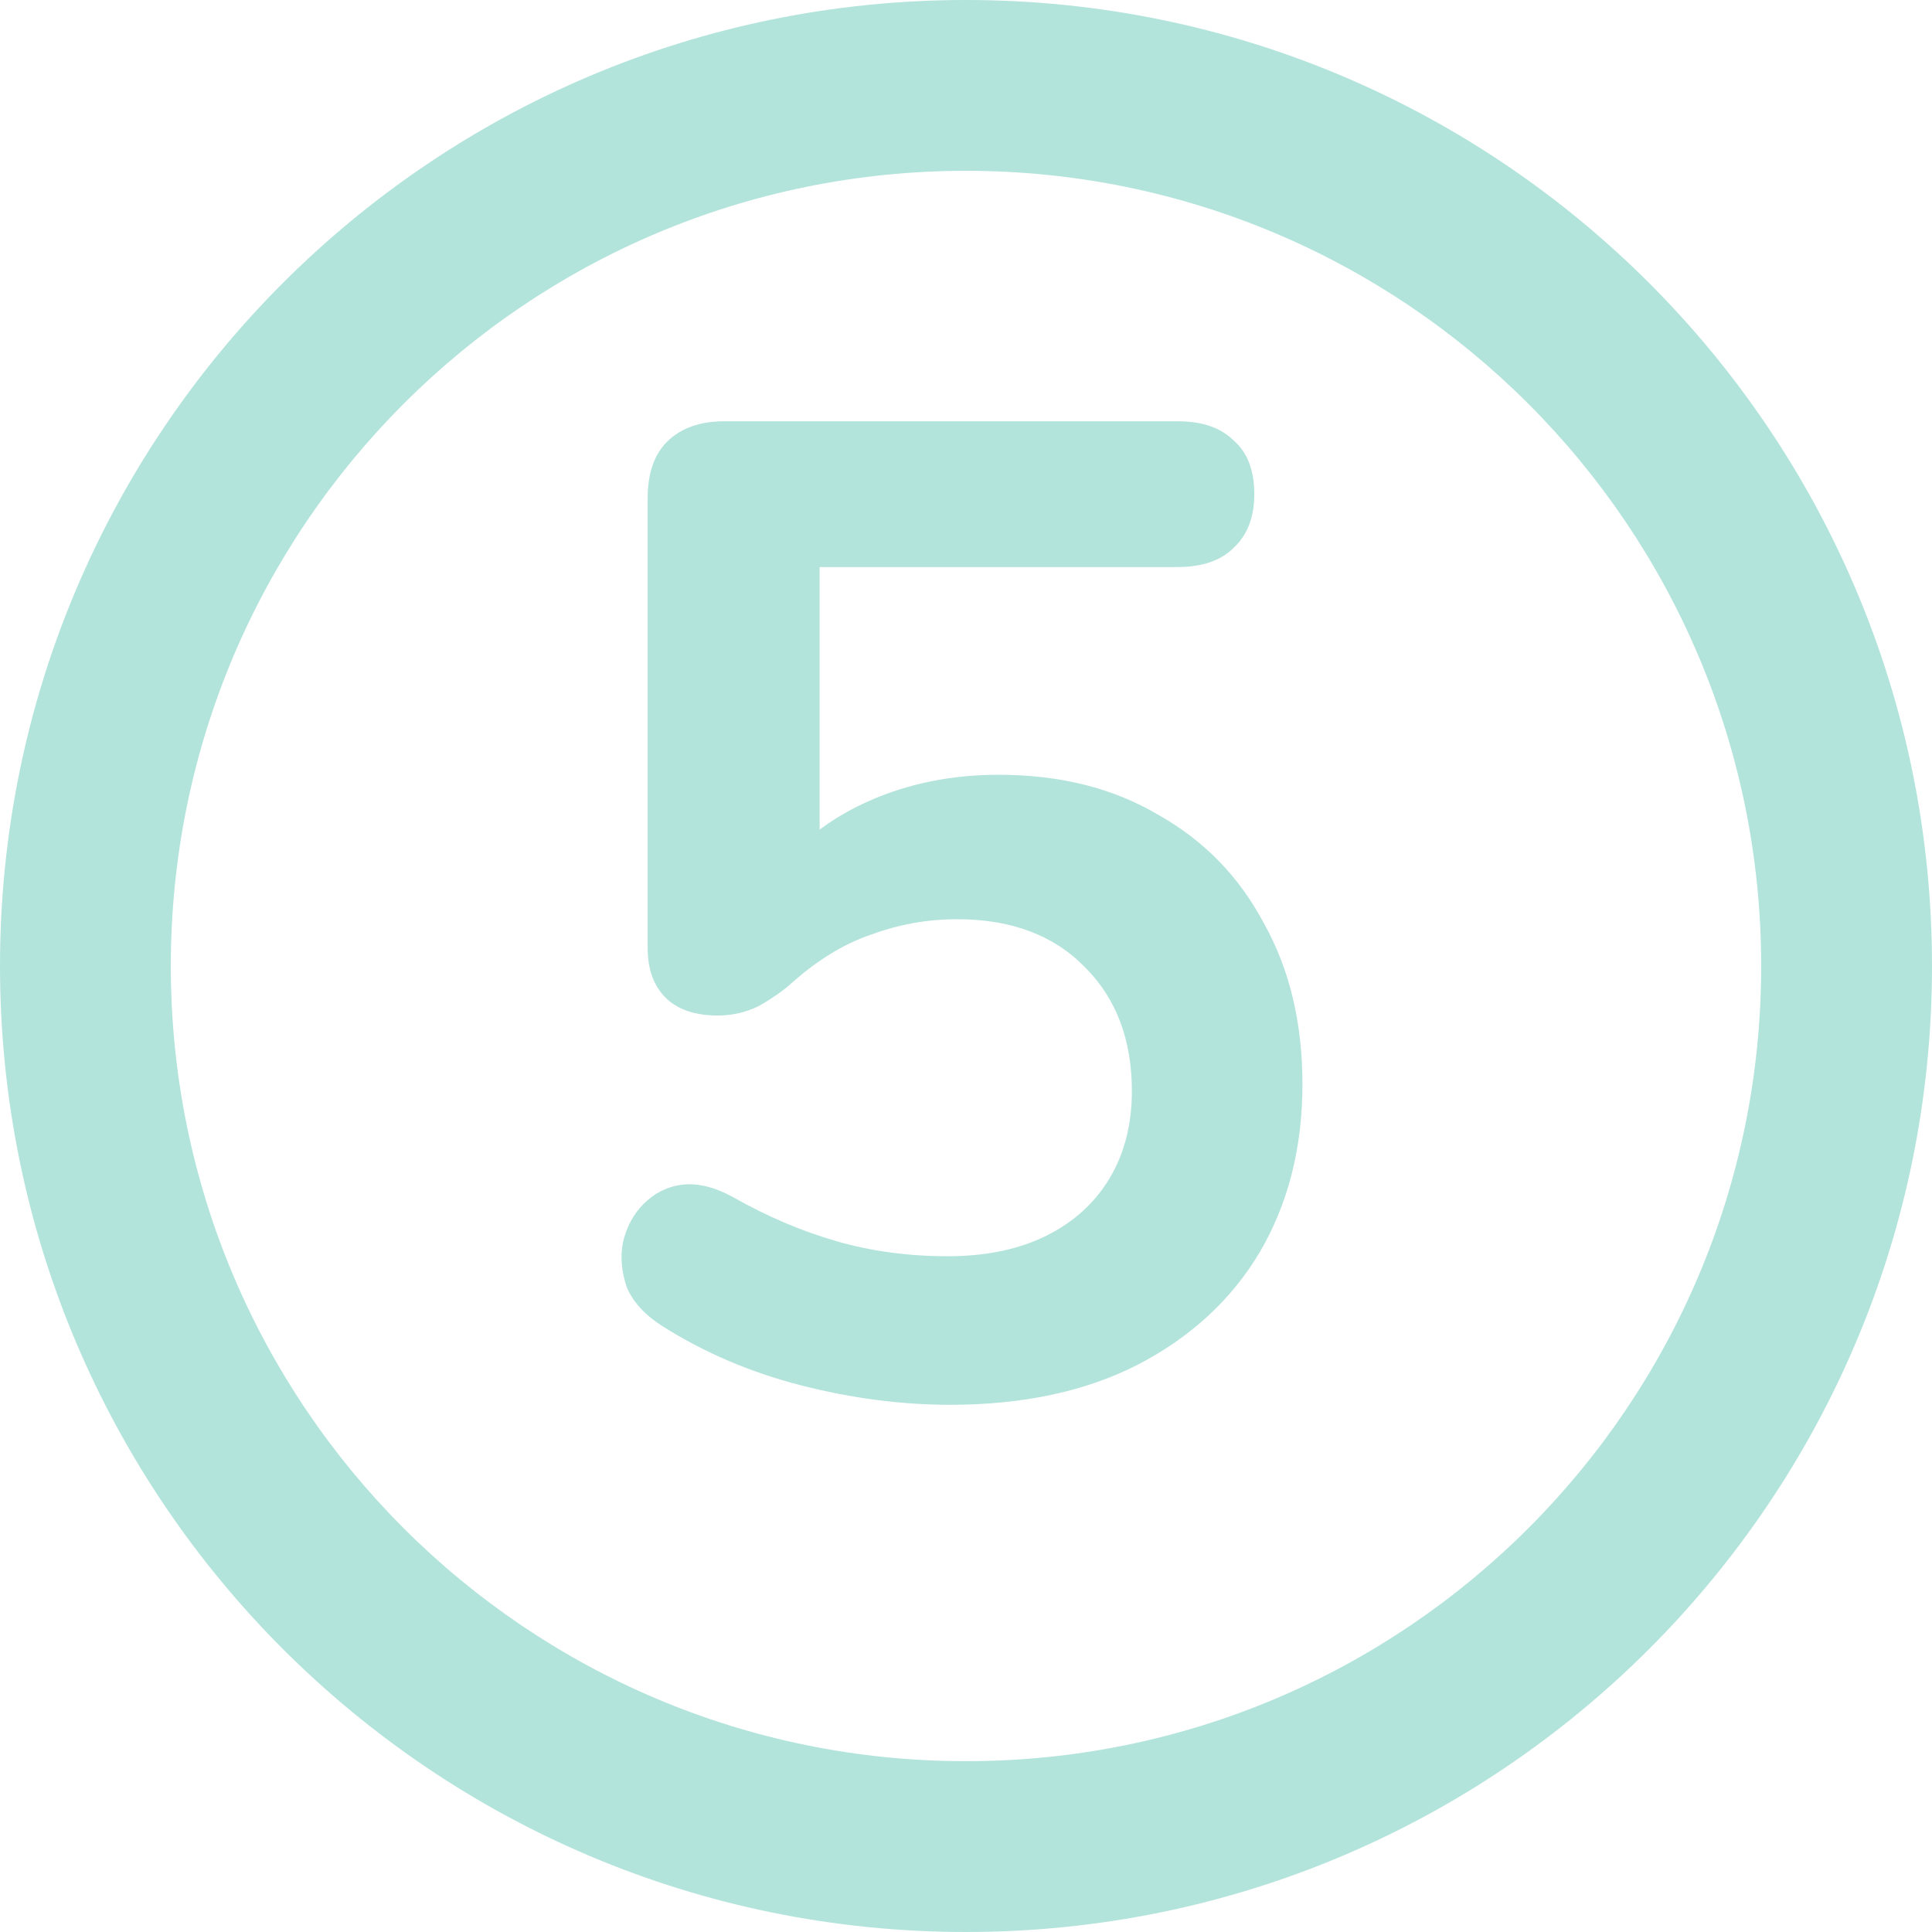
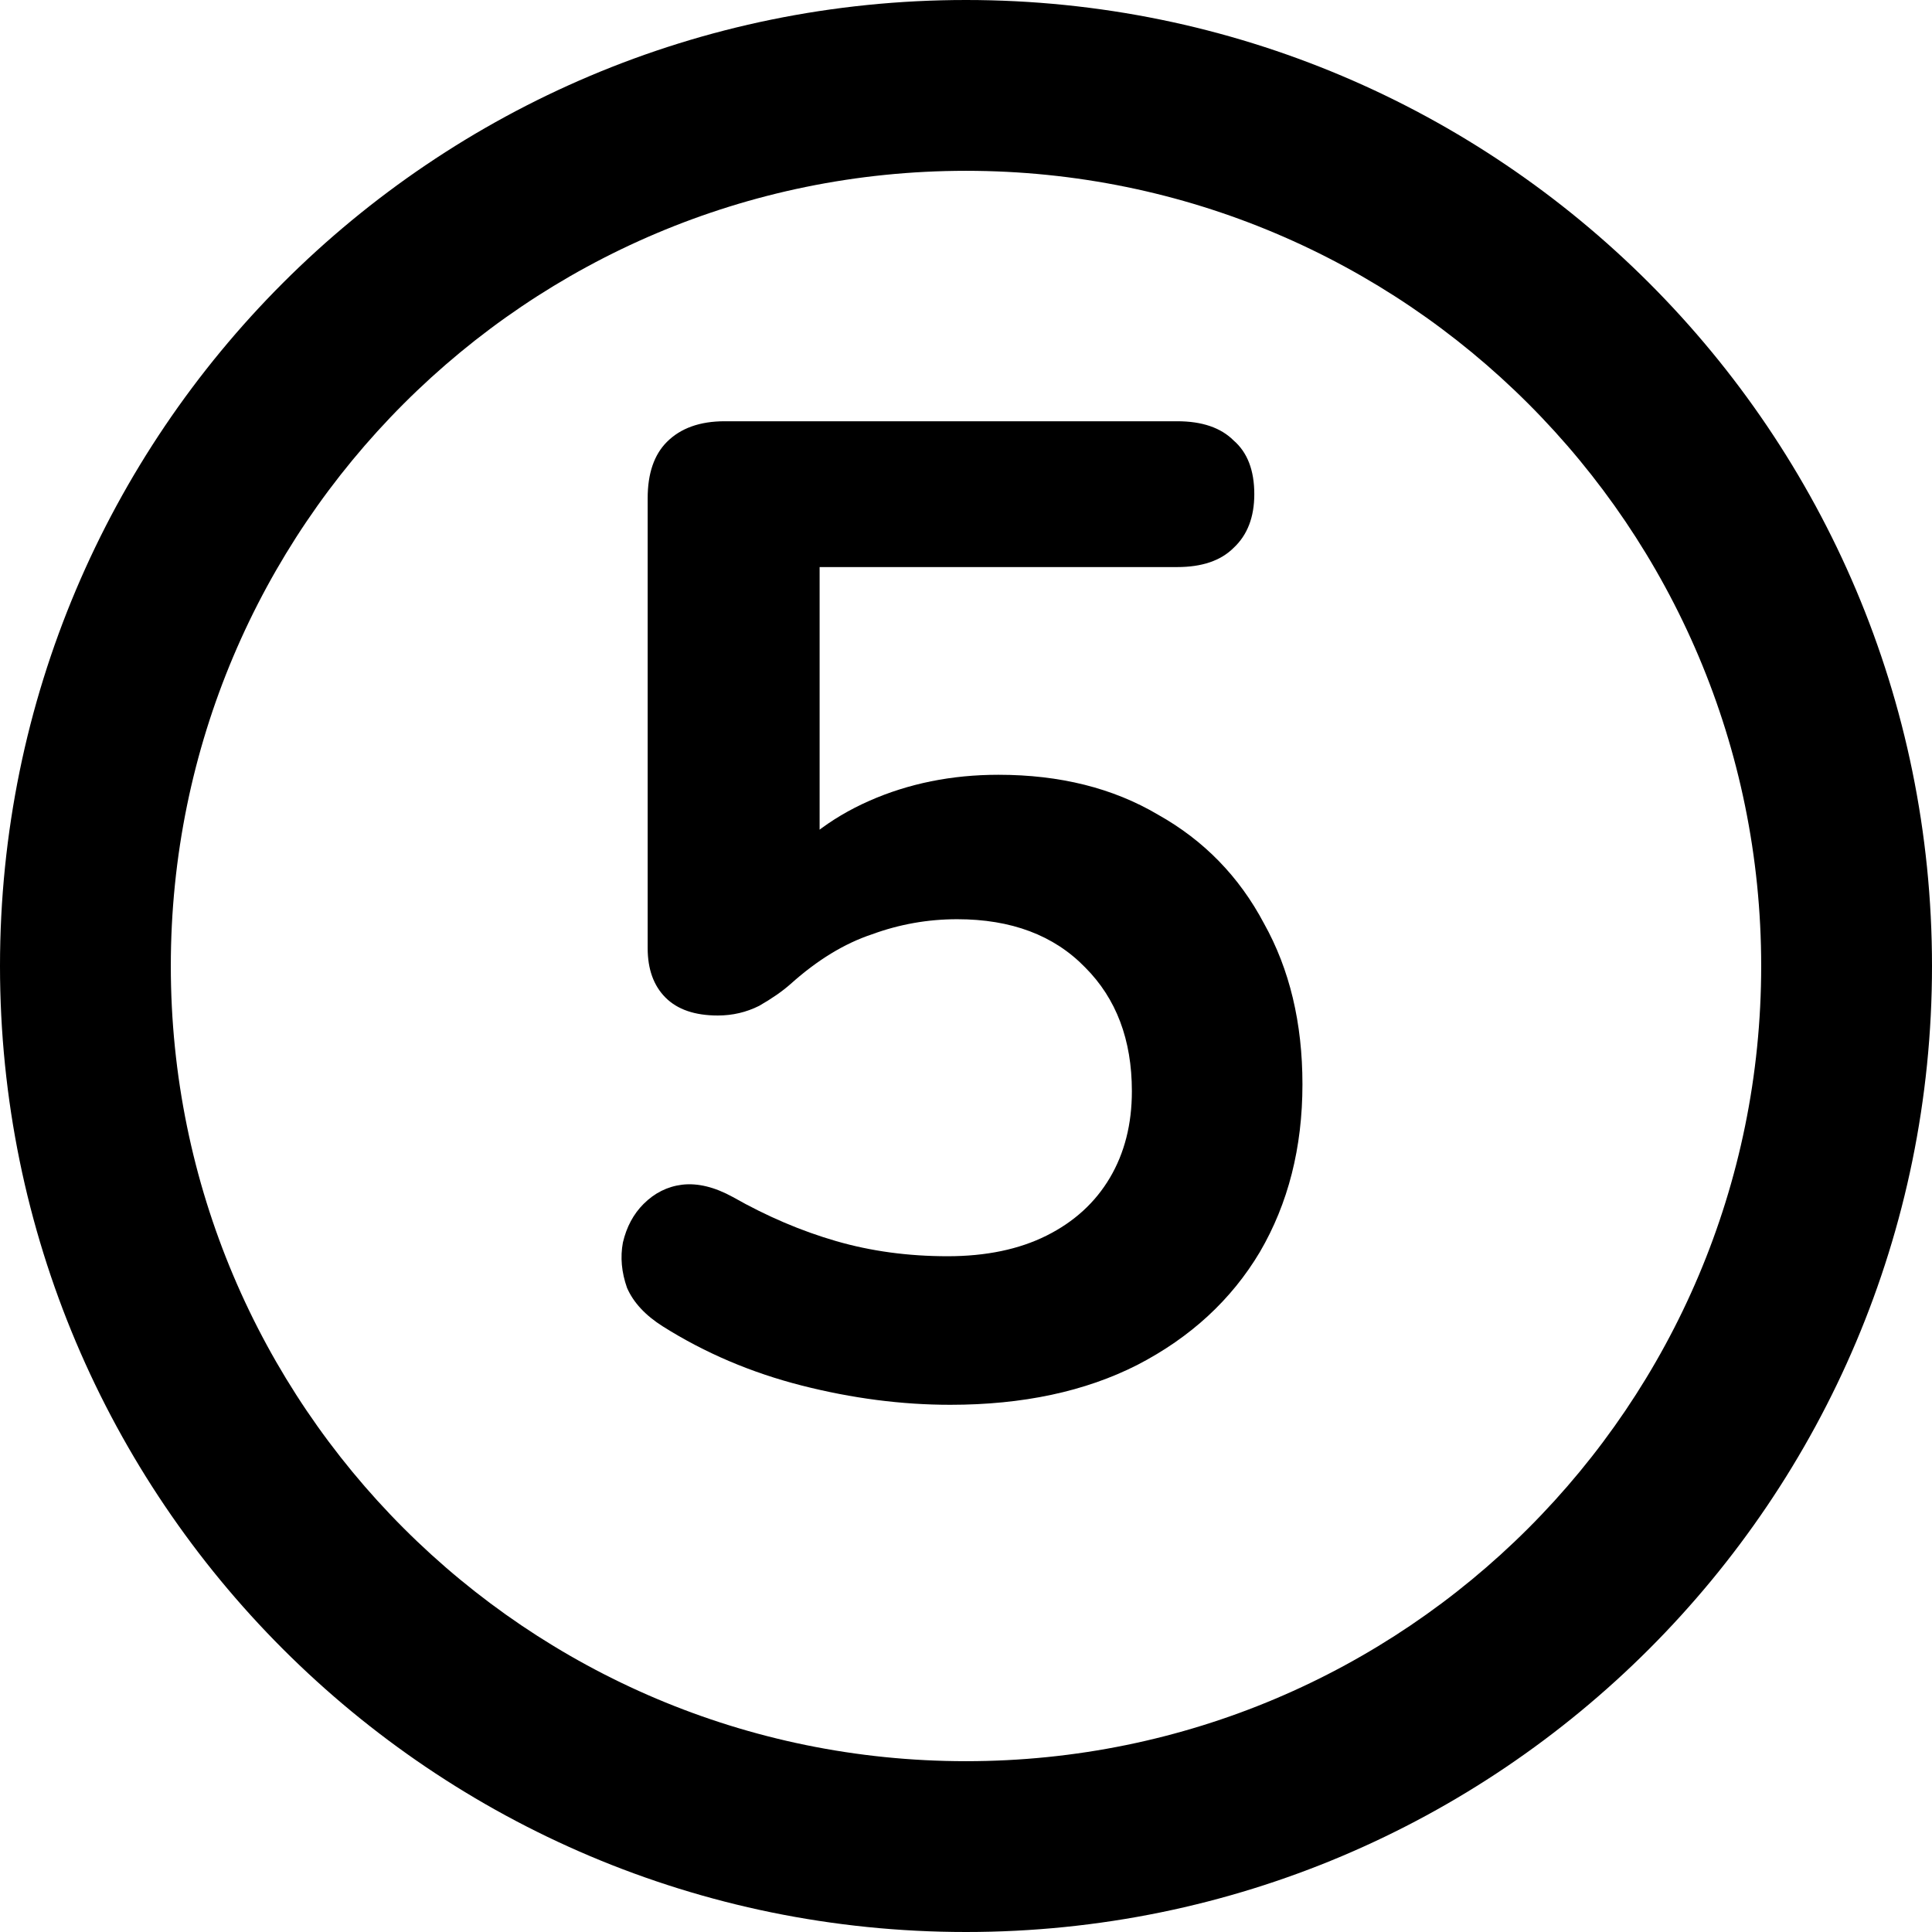
<svg xmlns="http://www.w3.org/2000/svg" width="500" height="500" viewBox="0 0 500 500" fill="none">
-   <path d="M500 250C500 388.071 388.071 500 250 500C111.929 500 0 388.071 0 250C0 111.929 111.929 0 250 0C388.071 0 500 111.929 500 250ZM44.206 250C44.206 363.657 136.343 455.794 250 455.794C363.657 455.794 455.794 363.657 455.794 250C455.794 136.343 363.657 44.206 250 44.206C136.343 44.206 44.206 136.343 44.206 250Z" fill="#B2E4DB" />
-   <path d="M245.936 363.56C233.357 363.56 220.541 361.899 207.488 358.576C194.435 355.253 182.449 350.151 171.532 343.268C167.023 340.42 163.937 337.097 162.276 333.3C160.852 329.265 160.496 325.349 161.208 321.552C162.157 317.517 163.937 314.195 166.548 311.584C169.396 308.736 172.719 307.075 176.516 306.6C180.551 306.125 184.941 307.193 189.688 309.804C198.469 314.788 207.369 318.585 216.388 321.196C225.407 323.807 235.019 325.112 245.224 325.112C255.192 325.112 263.736 323.332 270.856 319.772C277.976 316.212 283.435 311.228 287.232 304.82C291.029 298.412 292.928 290.936 292.928 282.392C292.928 269.101 288.893 258.421 280.824 250.352C272.755 242.045 261.719 237.892 247.716 237.892C240.121 237.892 232.764 239.197 225.644 241.808C218.524 244.181 211.523 248.453 204.64 254.624C202.504 256.523 199.775 258.421 196.452 260.32C193.129 261.981 189.569 262.812 185.772 262.812C179.839 262.812 175.329 261.269 172.244 258.184C169.159 255.099 167.616 250.827 167.616 245.368V128.956C167.616 122.548 169.277 117.683 172.6 114.36C176.16 110.8 181.144 109.02 187.552 109.02H304.676C311.084 109.02 315.949 110.681 319.272 114.004C322.832 117.089 324.612 121.717 324.612 127.888C324.612 133.821 322.832 138.449 319.272 141.772C315.949 145.095 311.084 146.756 304.676 146.756H212.116V226.5H200.368C206.539 218.193 214.727 211.785 224.932 207.276C235.137 202.767 246.292 200.512 258.396 200.512C274.297 200.512 288.063 203.953 299.692 210.836C311.559 217.481 320.696 226.856 327.104 238.96C333.749 250.827 337.072 264.711 337.072 280.612C337.072 296.988 333.393 311.465 326.036 324.044C318.679 336.385 308.117 346.116 294.352 353.236C280.824 360.119 264.685 363.56 245.936 363.56Z" fill="#B2E4DB" />
+   <path d="M500 250C500 388.071 388.071 500 250 500C111.929 500 0 388.071 0 250C0 111.929 111.929 0 250 0C388.071 0 500 111.929 500 250ZM44.206 250C44.206 363.657 136.343 455.794 250 455.794C363.657 455.794 455.794 363.657 455.794 250C455.794 136.343 363.657 44.206 250 44.206C136.343 44.206 44.206 136.343 44.206 250Z" fill="black" />
+   <path d="M245.936 363.56C233.357 363.56 220.541 361.899 207.488 358.576C194.435 355.253 182.449 350.151 171.532 343.268C167.023 340.42 163.937 337.097 162.276 333.3C160.852 329.265 160.496 325.349 161.208 321.552C162.157 317.517 163.937 314.195 166.548 311.584C169.396 308.736 172.719 307.075 176.516 306.6C180.551 306.125 184.941 307.193 189.688 309.804C198.469 314.788 207.369 318.585 216.388 321.196C225.407 323.807 235.019 325.112 245.224 325.112C255.192 325.112 263.736 323.332 270.856 319.772C277.976 316.212 283.435 311.228 287.232 304.82C291.029 298.412 292.928 290.936 292.928 282.392C292.928 269.101 288.893 258.421 280.824 250.352C272.755 242.045 261.719 237.892 247.716 237.892C240.121 237.892 232.764 239.197 225.644 241.808C218.524 244.181 211.523 248.453 204.64 254.624C202.504 256.523 199.775 258.421 196.452 260.32C193.129 261.981 189.569 262.812 185.772 262.812C179.839 262.812 175.329 261.269 172.244 258.184C169.159 255.099 167.616 250.827 167.616 245.368V128.956C167.616 122.548 169.277 117.683 172.6 114.36C176.16 110.8 181.144 109.02 187.552 109.02H304.676C311.084 109.02 315.949 110.681 319.272 114.004C322.832 117.089 324.612 121.717 324.612 127.888C324.612 133.821 322.832 138.449 319.272 141.772C315.949 145.095 311.084 146.756 304.676 146.756H212.116V226.5H200.368C206.539 218.193 214.727 211.785 224.932 207.276C235.137 202.767 246.292 200.512 258.396 200.512C274.297 200.512 288.063 203.953 299.692 210.836C311.559 217.481 320.696 226.856 327.104 238.96C333.749 250.827 337.072 264.711 337.072 280.612C337.072 296.988 333.393 311.465 326.036 324.044C318.679 336.385 308.117 346.116 294.352 353.236C280.824 360.119 264.685 363.56 245.936 363.56Z" fill="black" />
</svg>
